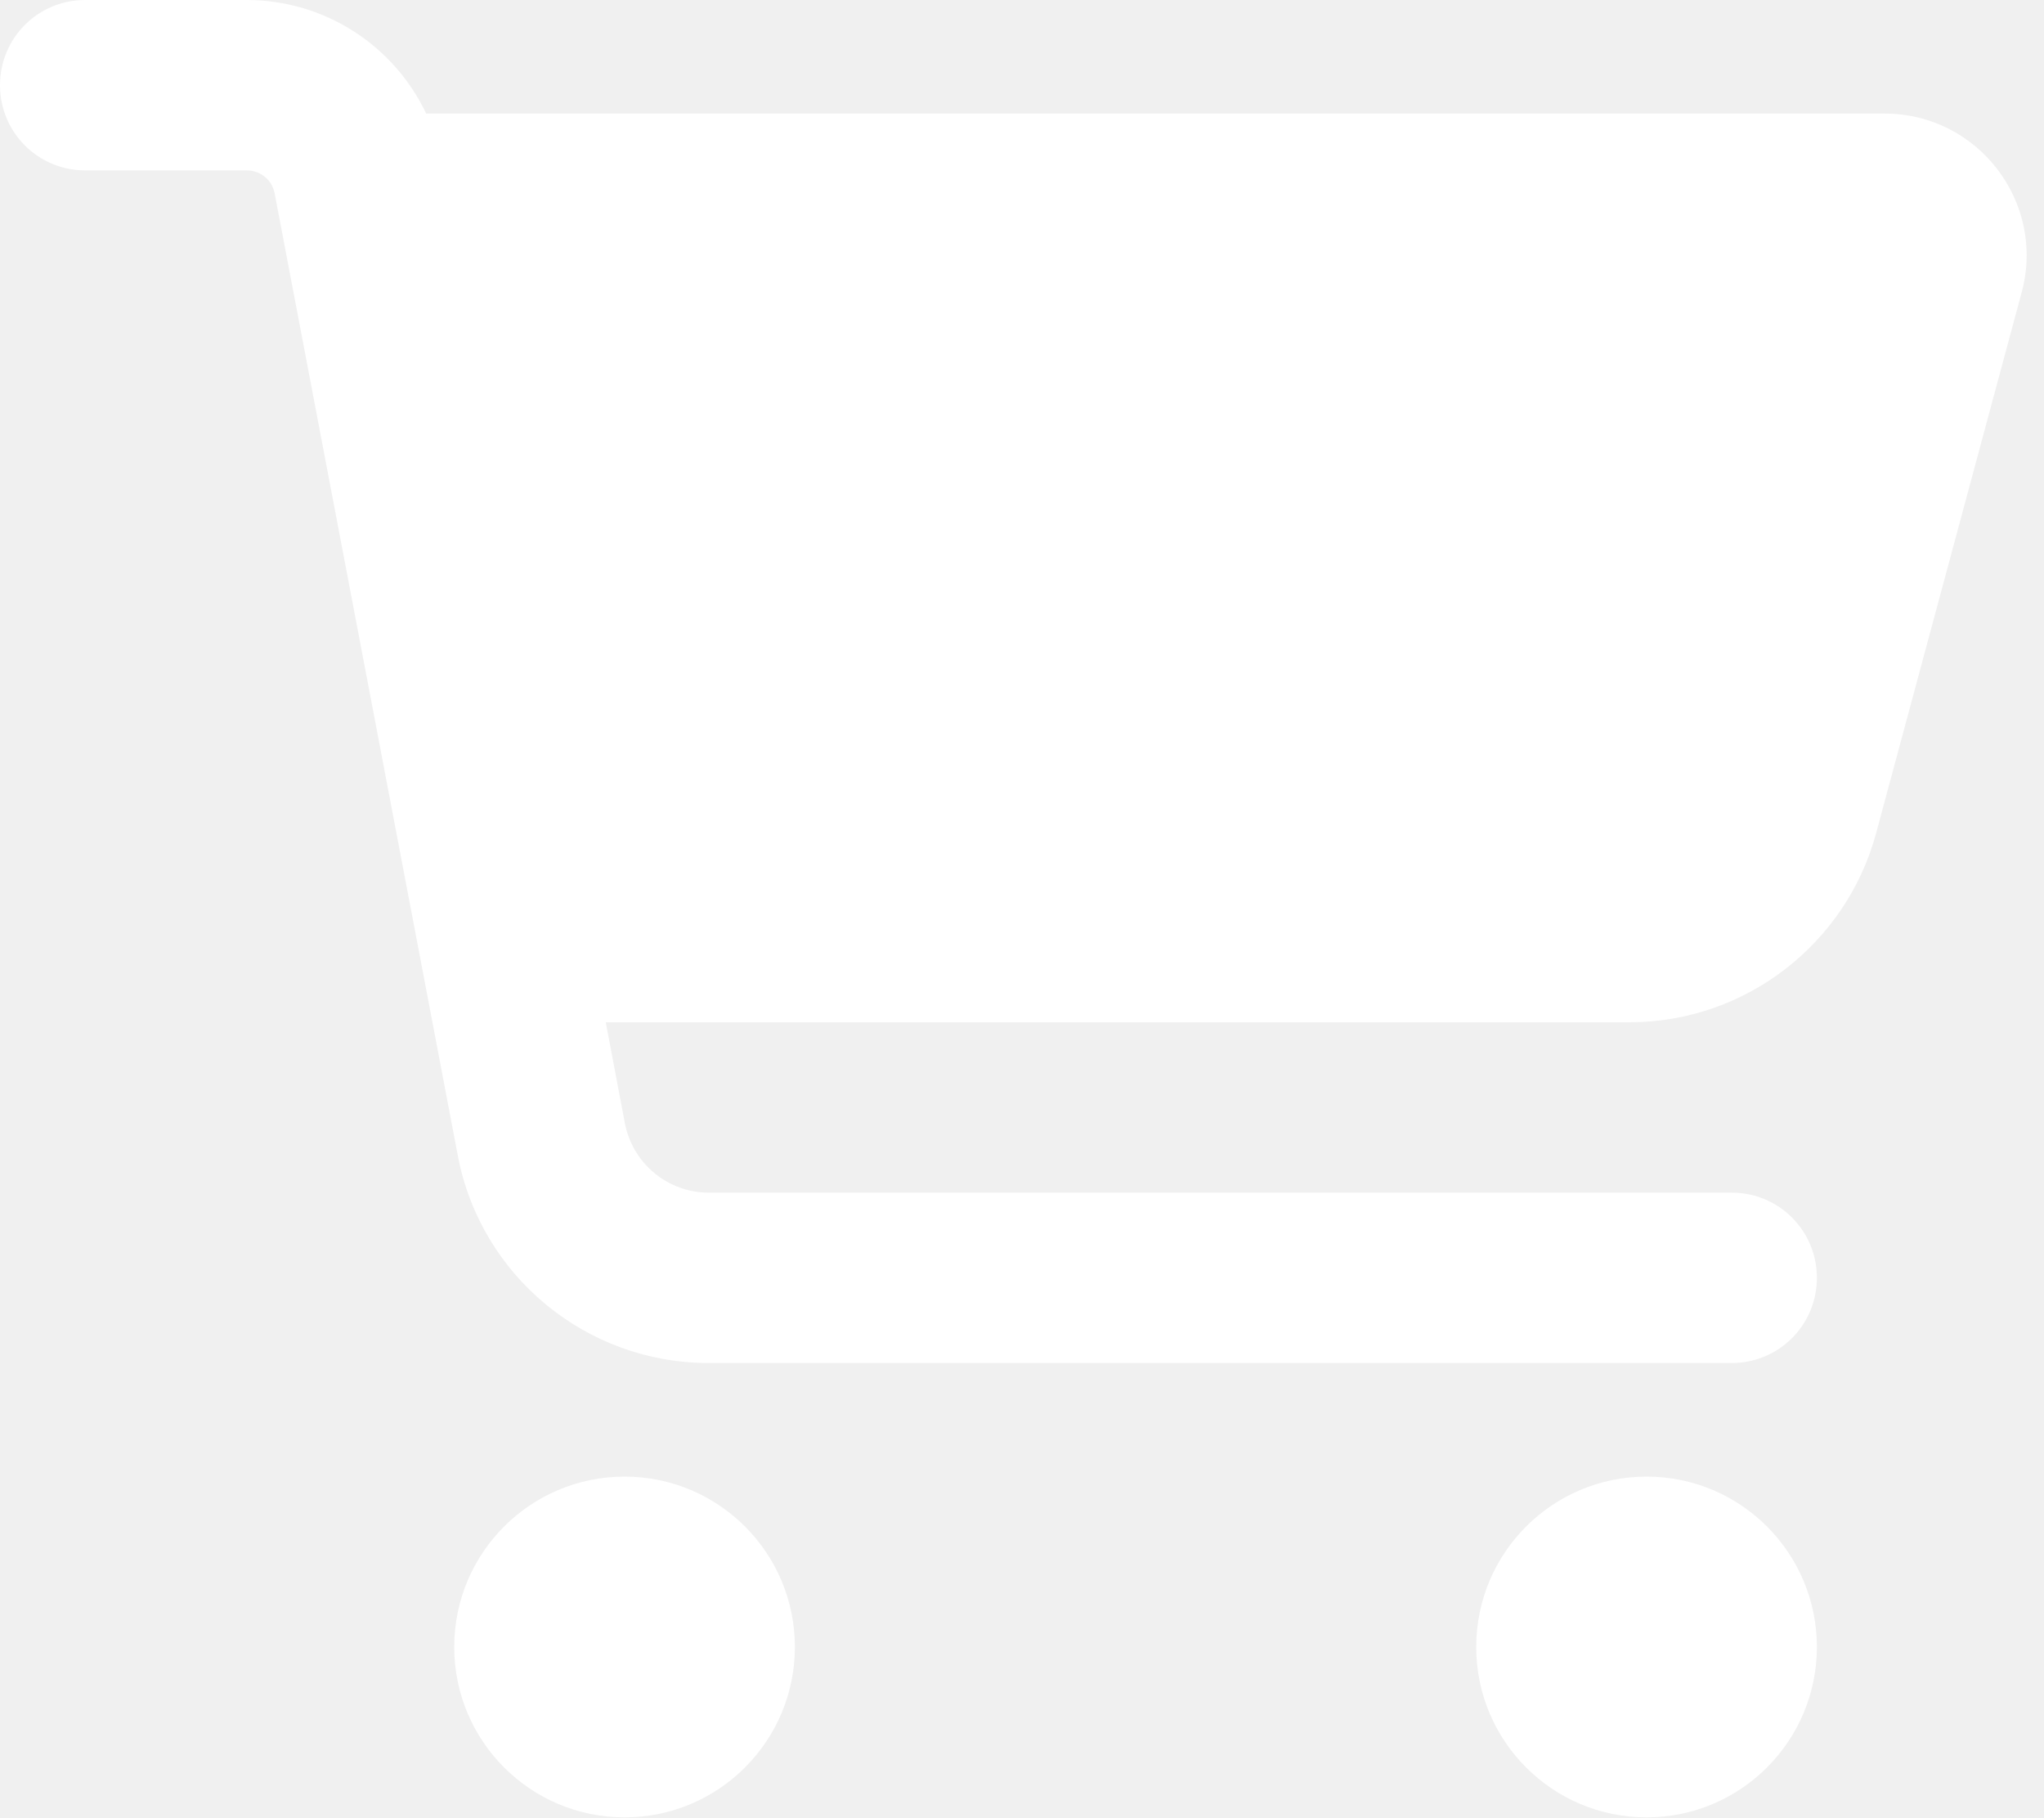
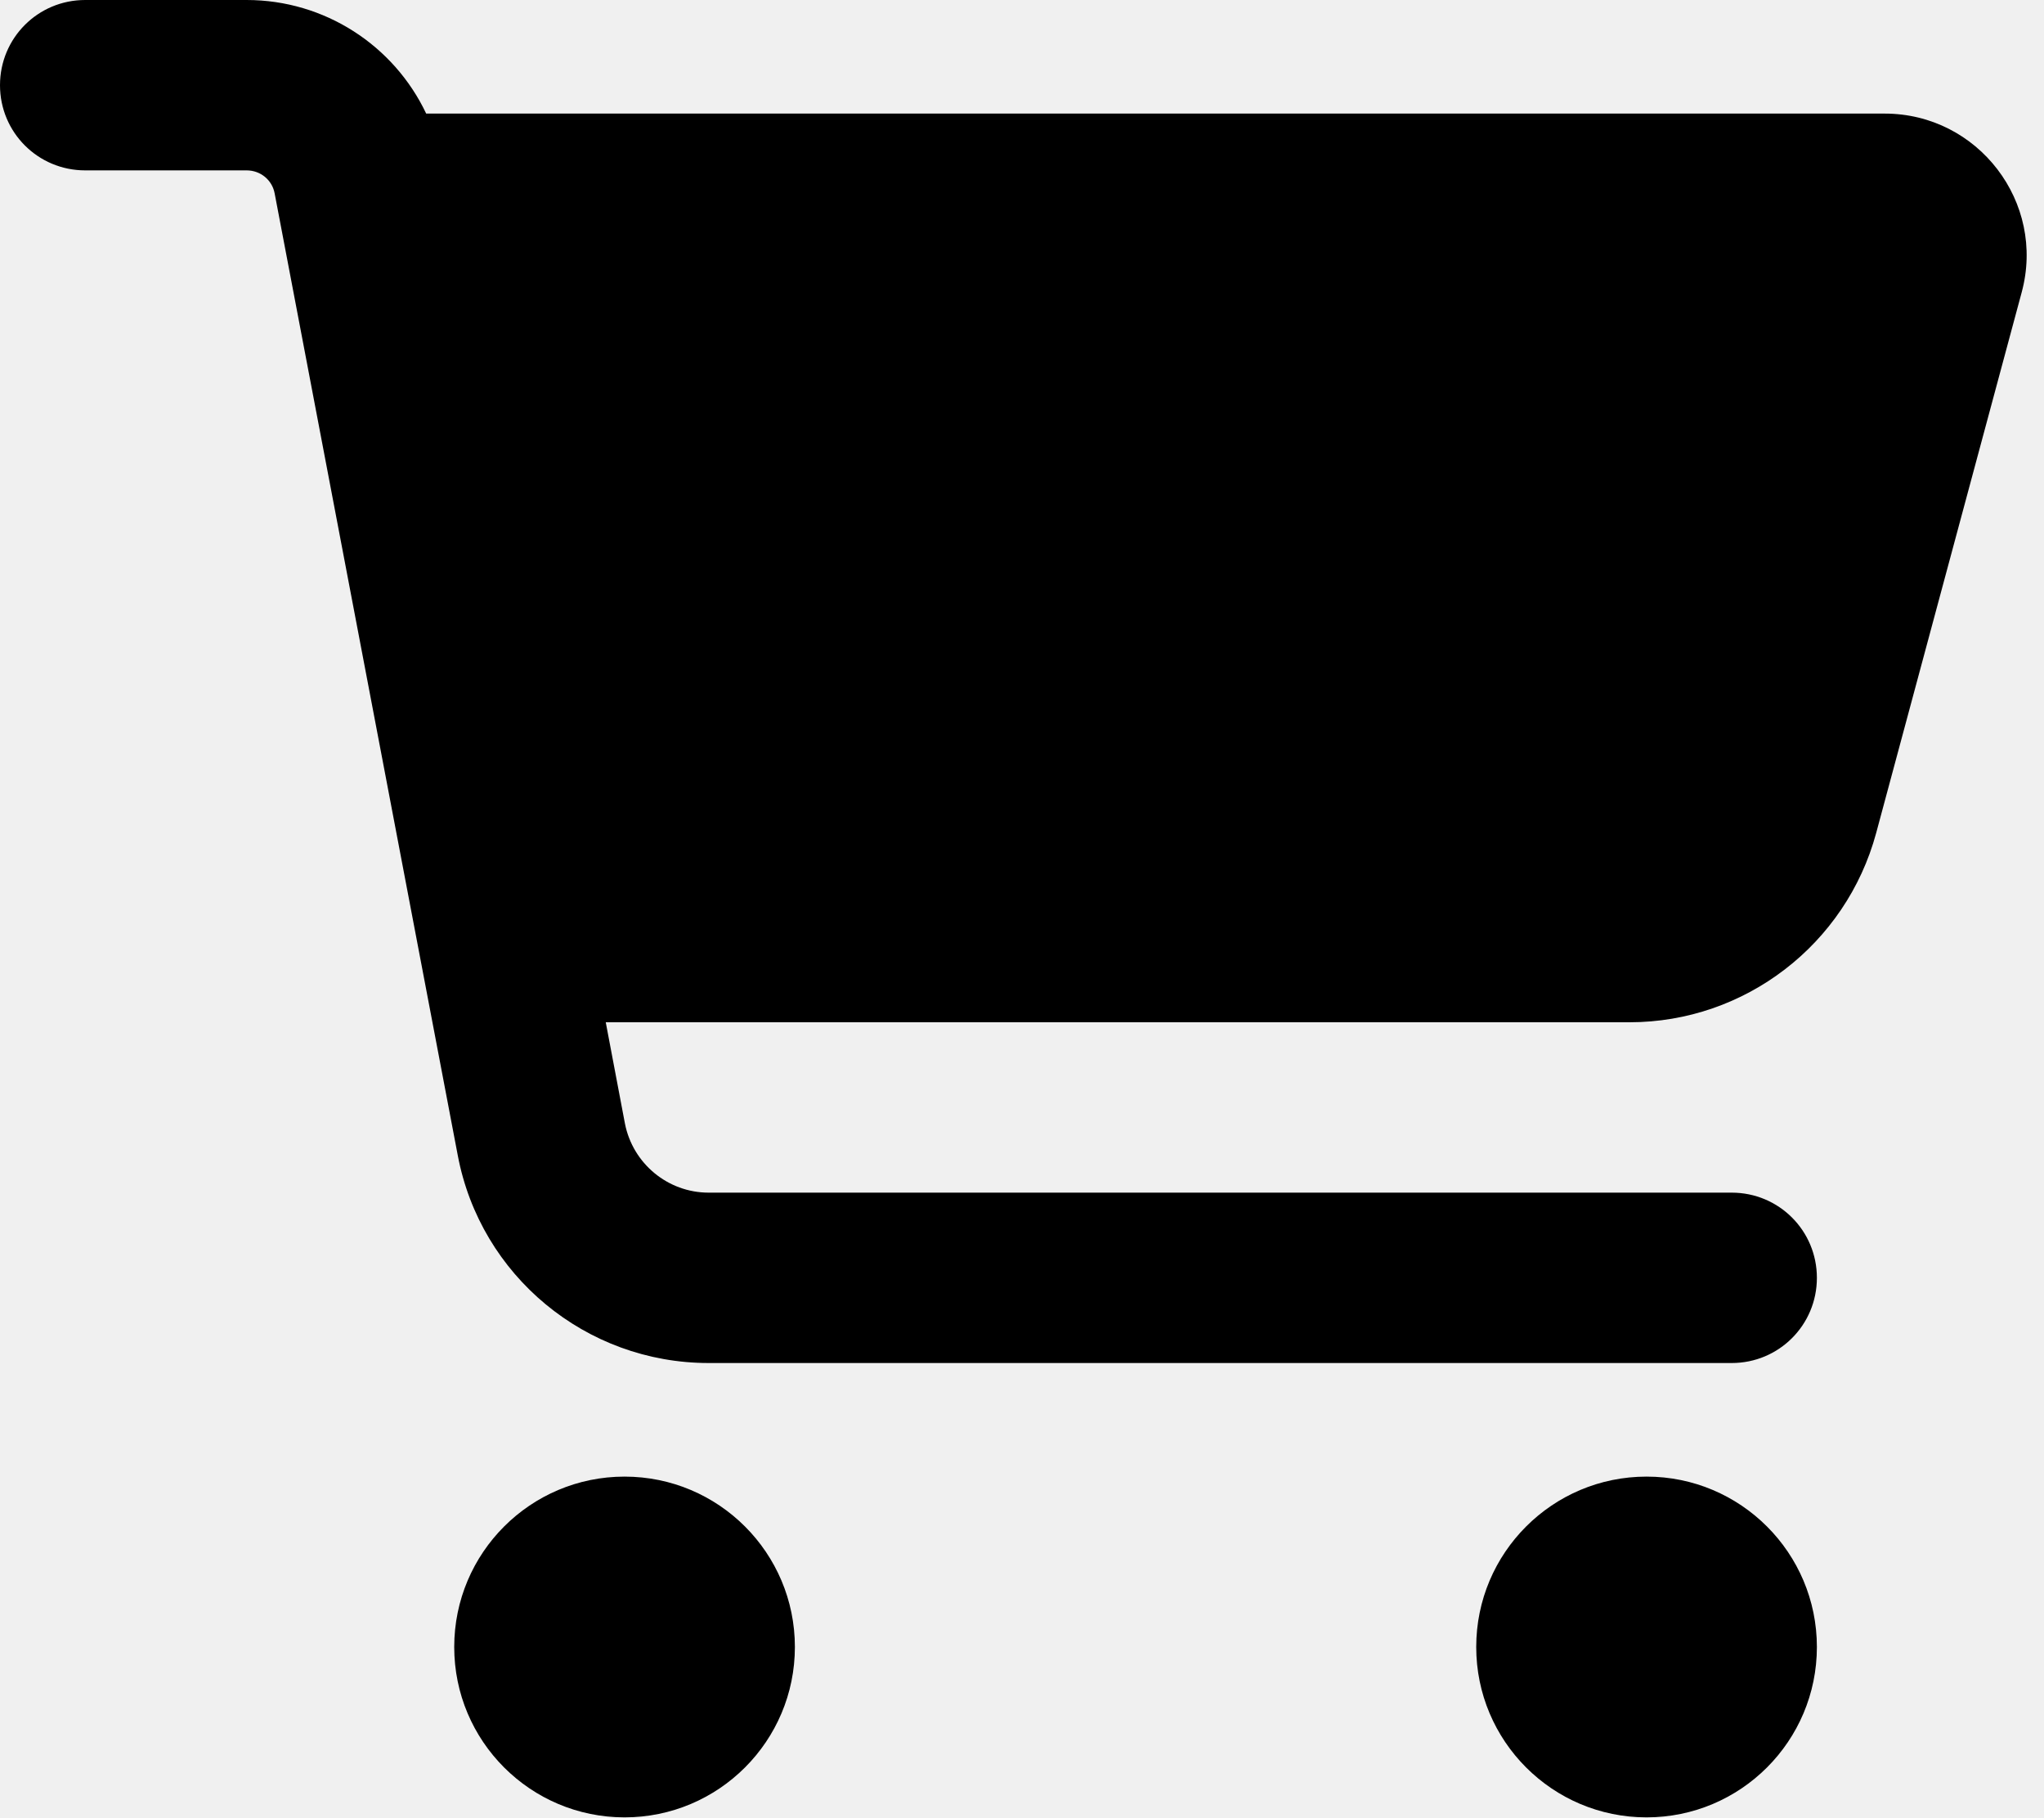
<svg xmlns="http://www.w3.org/2000/svg" viewBox="0 0 576 512">
-   <path fill="#ffffff" d="M0 24C0 10.7 10.7 0 24 0H69.5c22 0 41.5 12.8 50.6 32h411c26.3 0 45.5 25 38.6 50.4l-41 152.3c-8.5 31.4-37 53.3-69.5 53.3H170.7l5.4 28.5c2.2 11.3 12.1 19.5 23.6 19.5H488c13.3 0 24 10.7 24 24s-10.7 24-24 24H199.7c-34.6 0-64.3-24.6-70.7-58.5L77.4 54.5c-.7-3.8-4-6.5-7.9-6.5H24C10.7 48 0 37.3 0 24zM128 464a48 48 0 1 1 96 0 48 48 0 1 1 -96 0zm336-48a48 48 0 1 1 0 96 48 48 0 1 1 0-96z" />
+   <path fill="#000" d="M0 24C0 10.7 10.7 0 24 0H69.5c22 0 41.5 12.8 50.6 32h411c26.3 0 45.5 25 38.6 50.4l-41 152.3c-8.5 31.4-37 53.3-69.5 53.3H170.7l5.4 28.5c2.2 11.3 12.1 19.5 23.6 19.5H488c13.3 0 24 10.7 24 24s-10.7 24-24 24H199.7c-34.6 0-64.3-24.6-70.7-58.5L77.4 54.5c-.7-3.8-4-6.5-7.9-6.5H24C10.7 48 0 37.3 0 24zM128 464a48 48 0 1 1 96 0 48 48 0 1 1 -96 0zm336-48a48 48 0 1 1 0 96 48 48 0 1 1 0-96z" />
</svg>
